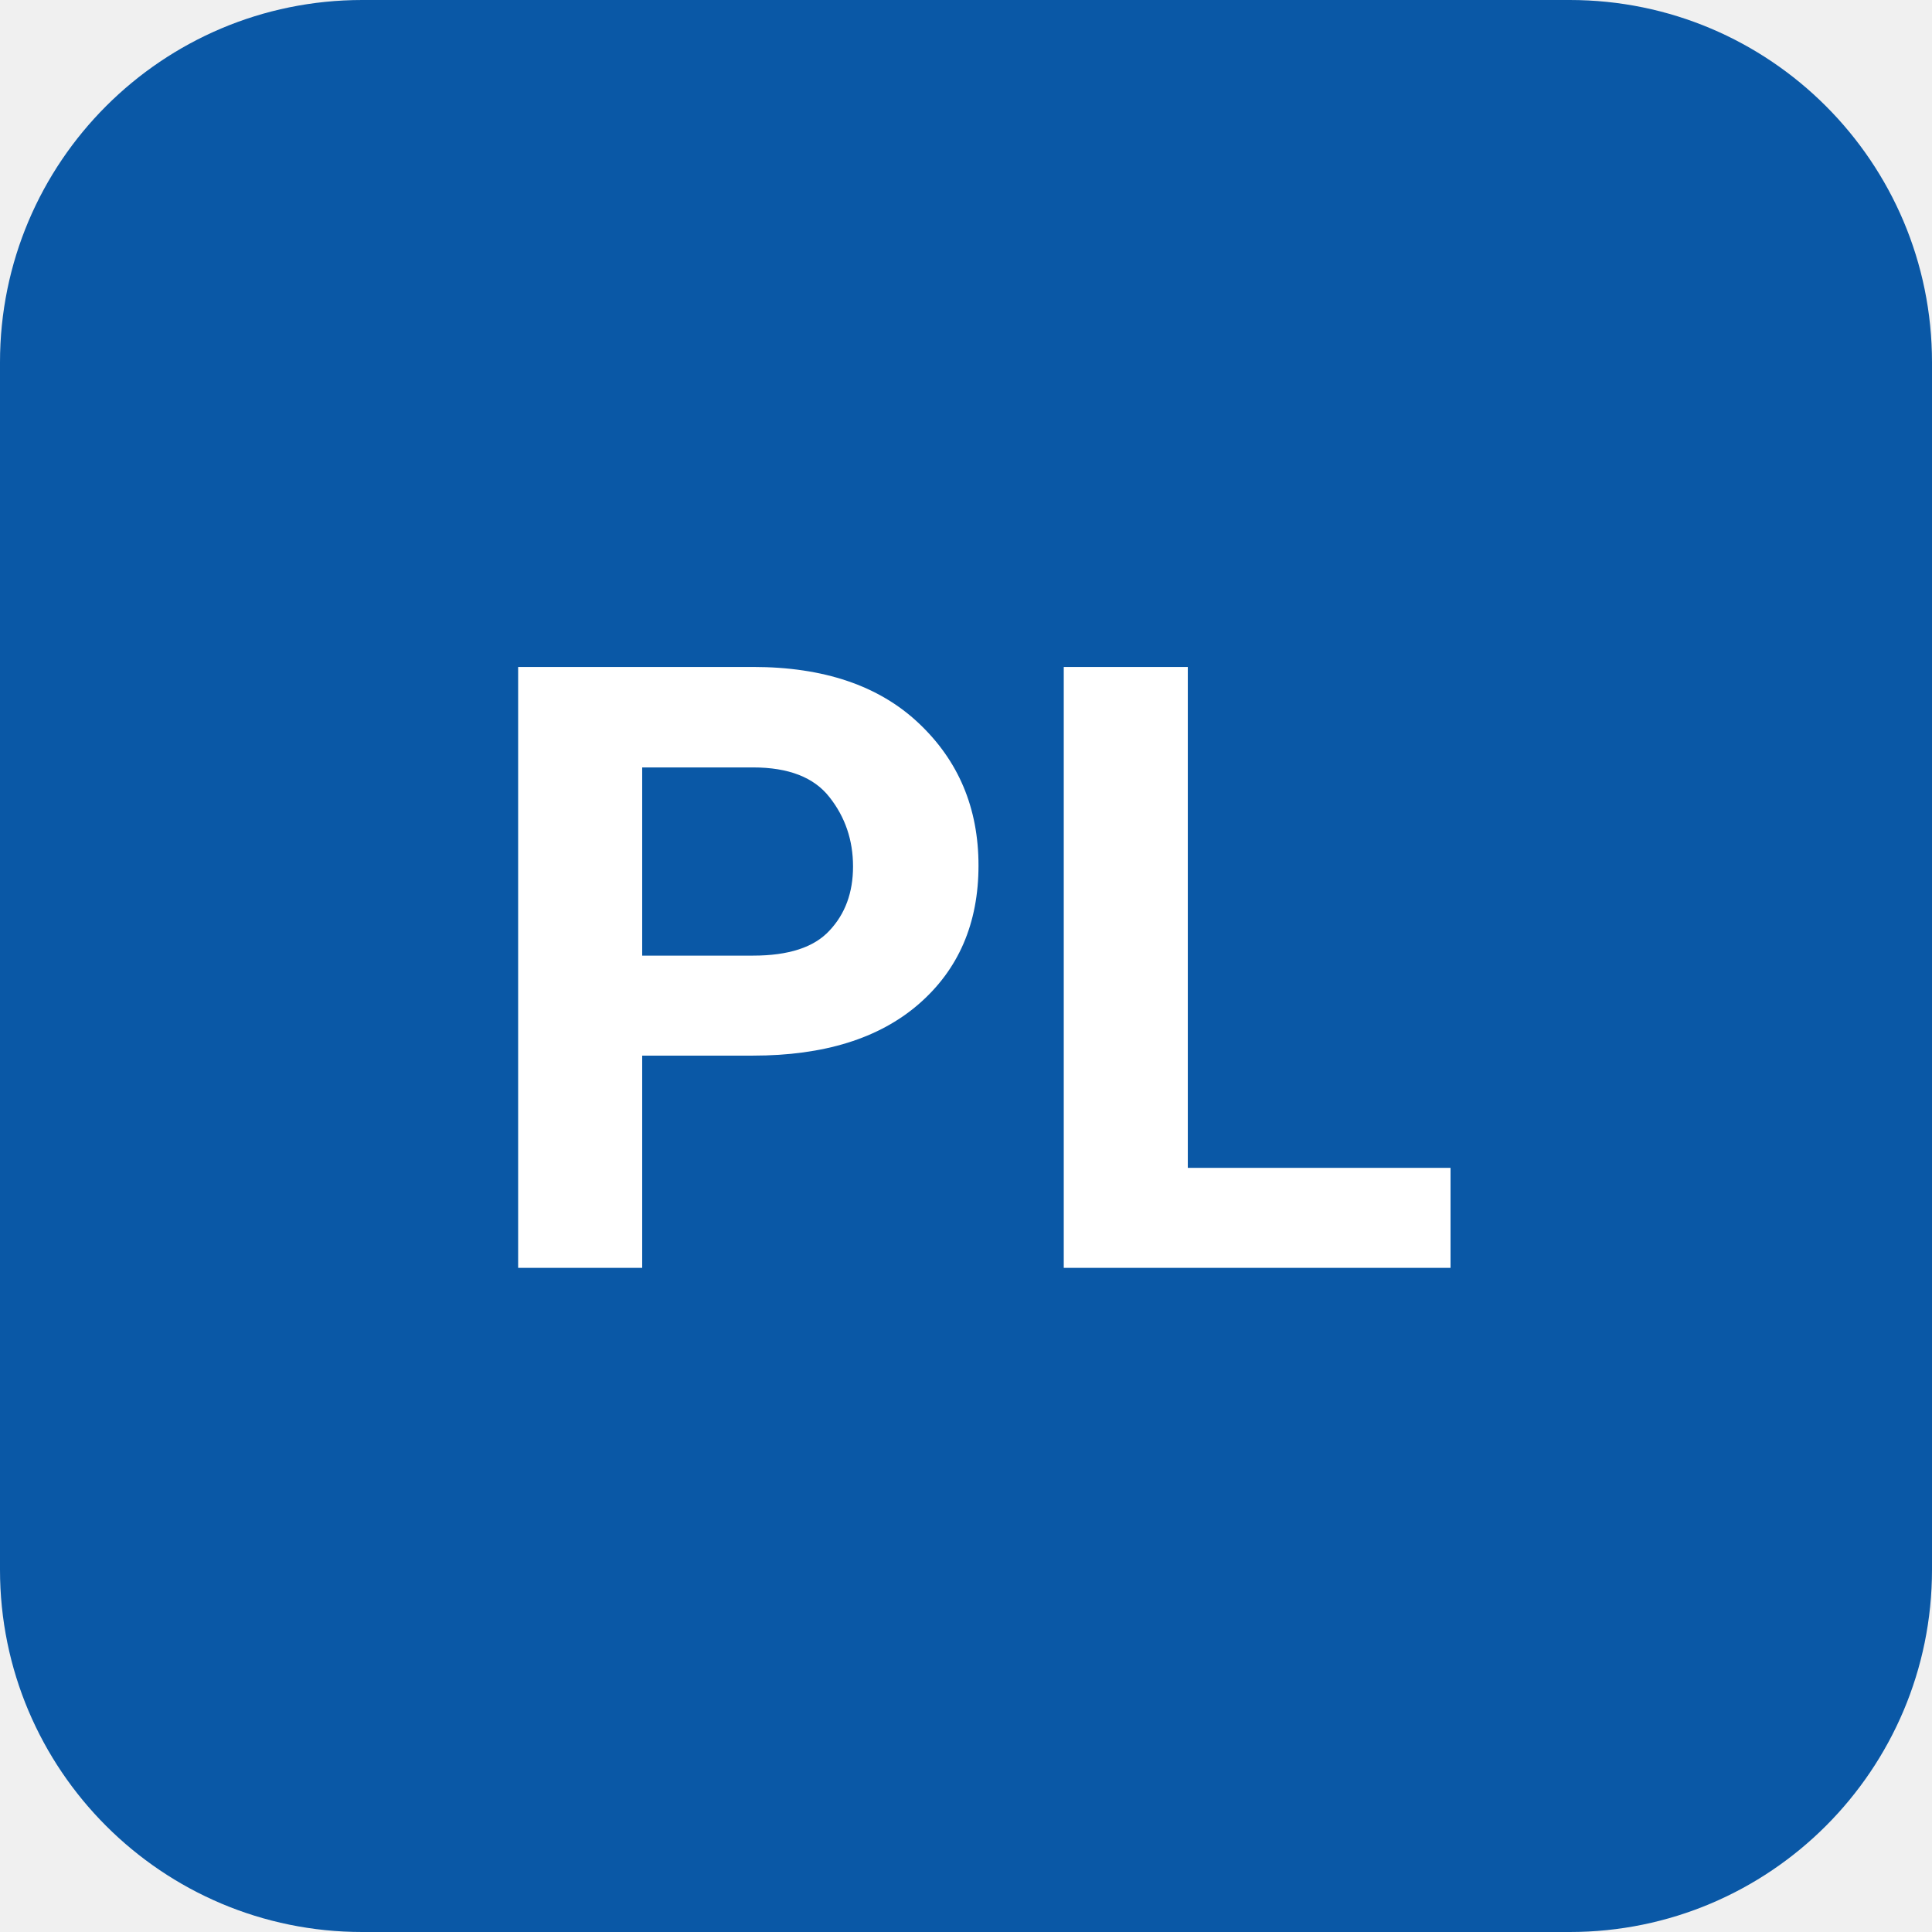
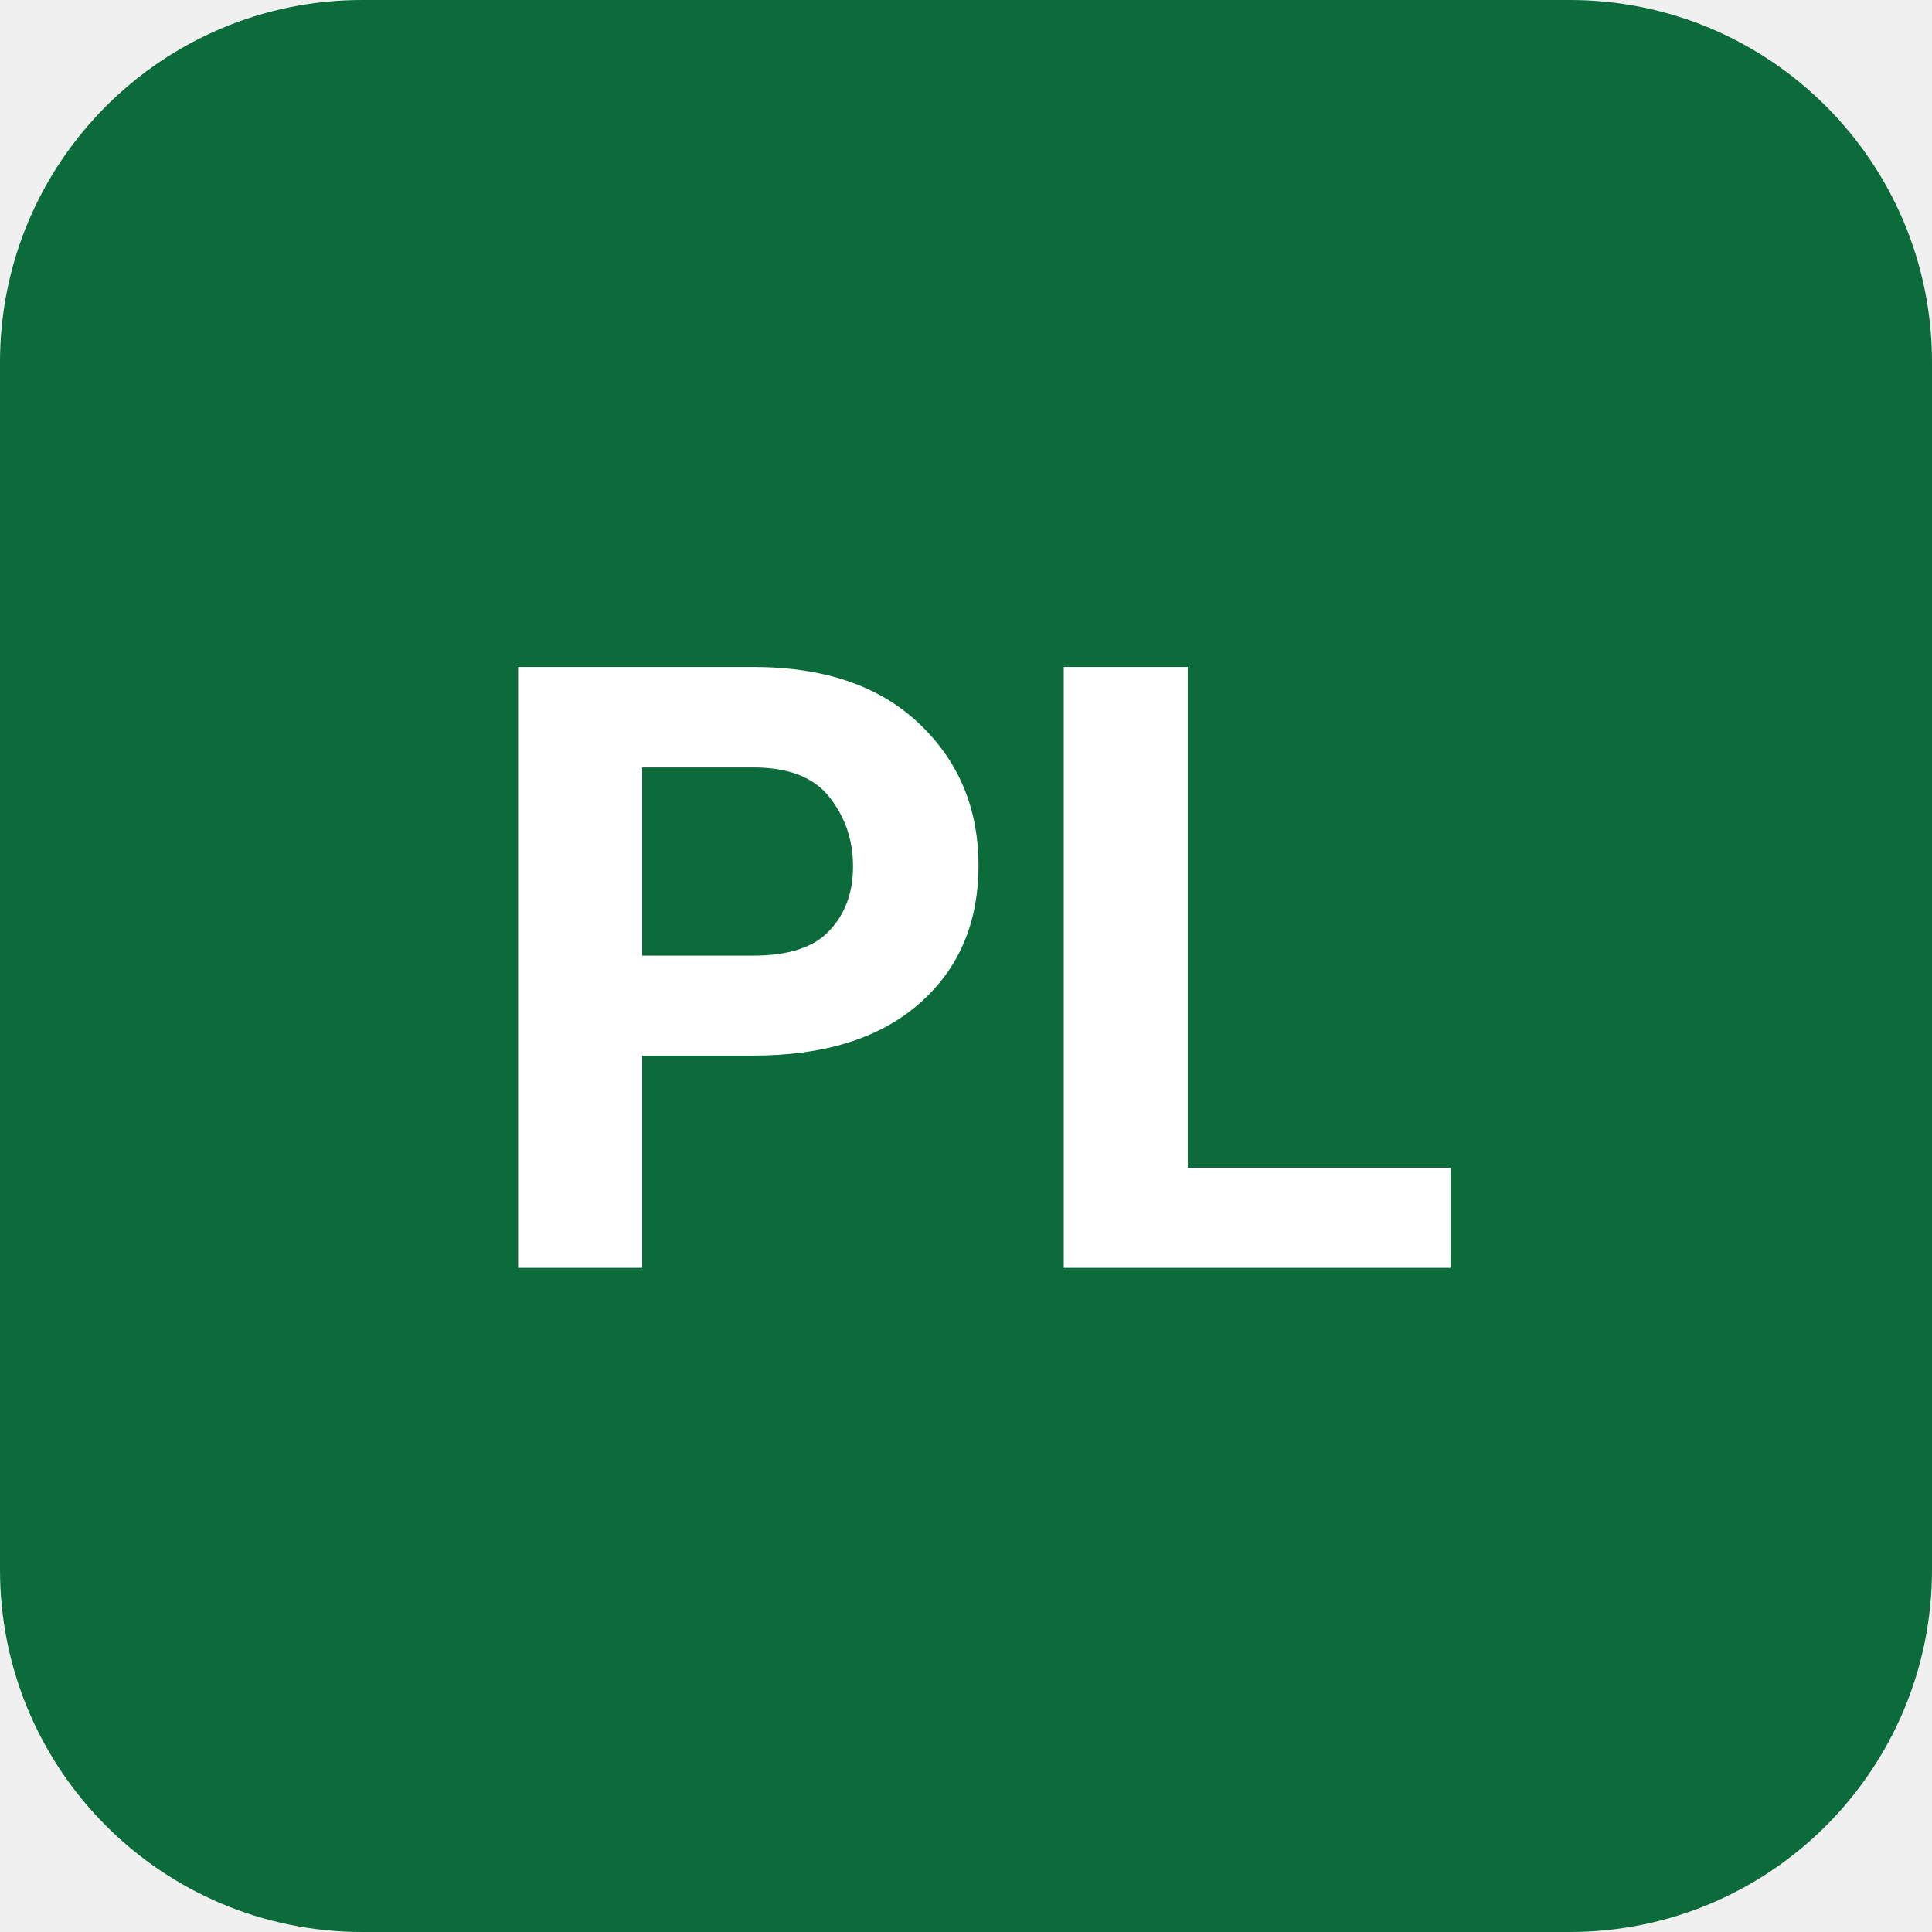
<svg xmlns="http://www.w3.org/2000/svg" viewBox="0 0 64 64">
-   <rect width="64" height="64" rx="12" fill="#0a58a6" />
+   <rect width="64" height="64" rx="12" fill="#0b6b3a" />
  <text x="32" y="42" text-anchor="middle" font-family="system-ui, -apple-system, Segoe UI, Roboto, Arial, sans-serif" font-size="28" font-weight="700" fill="#ffffff">PL</text>
</svg>
